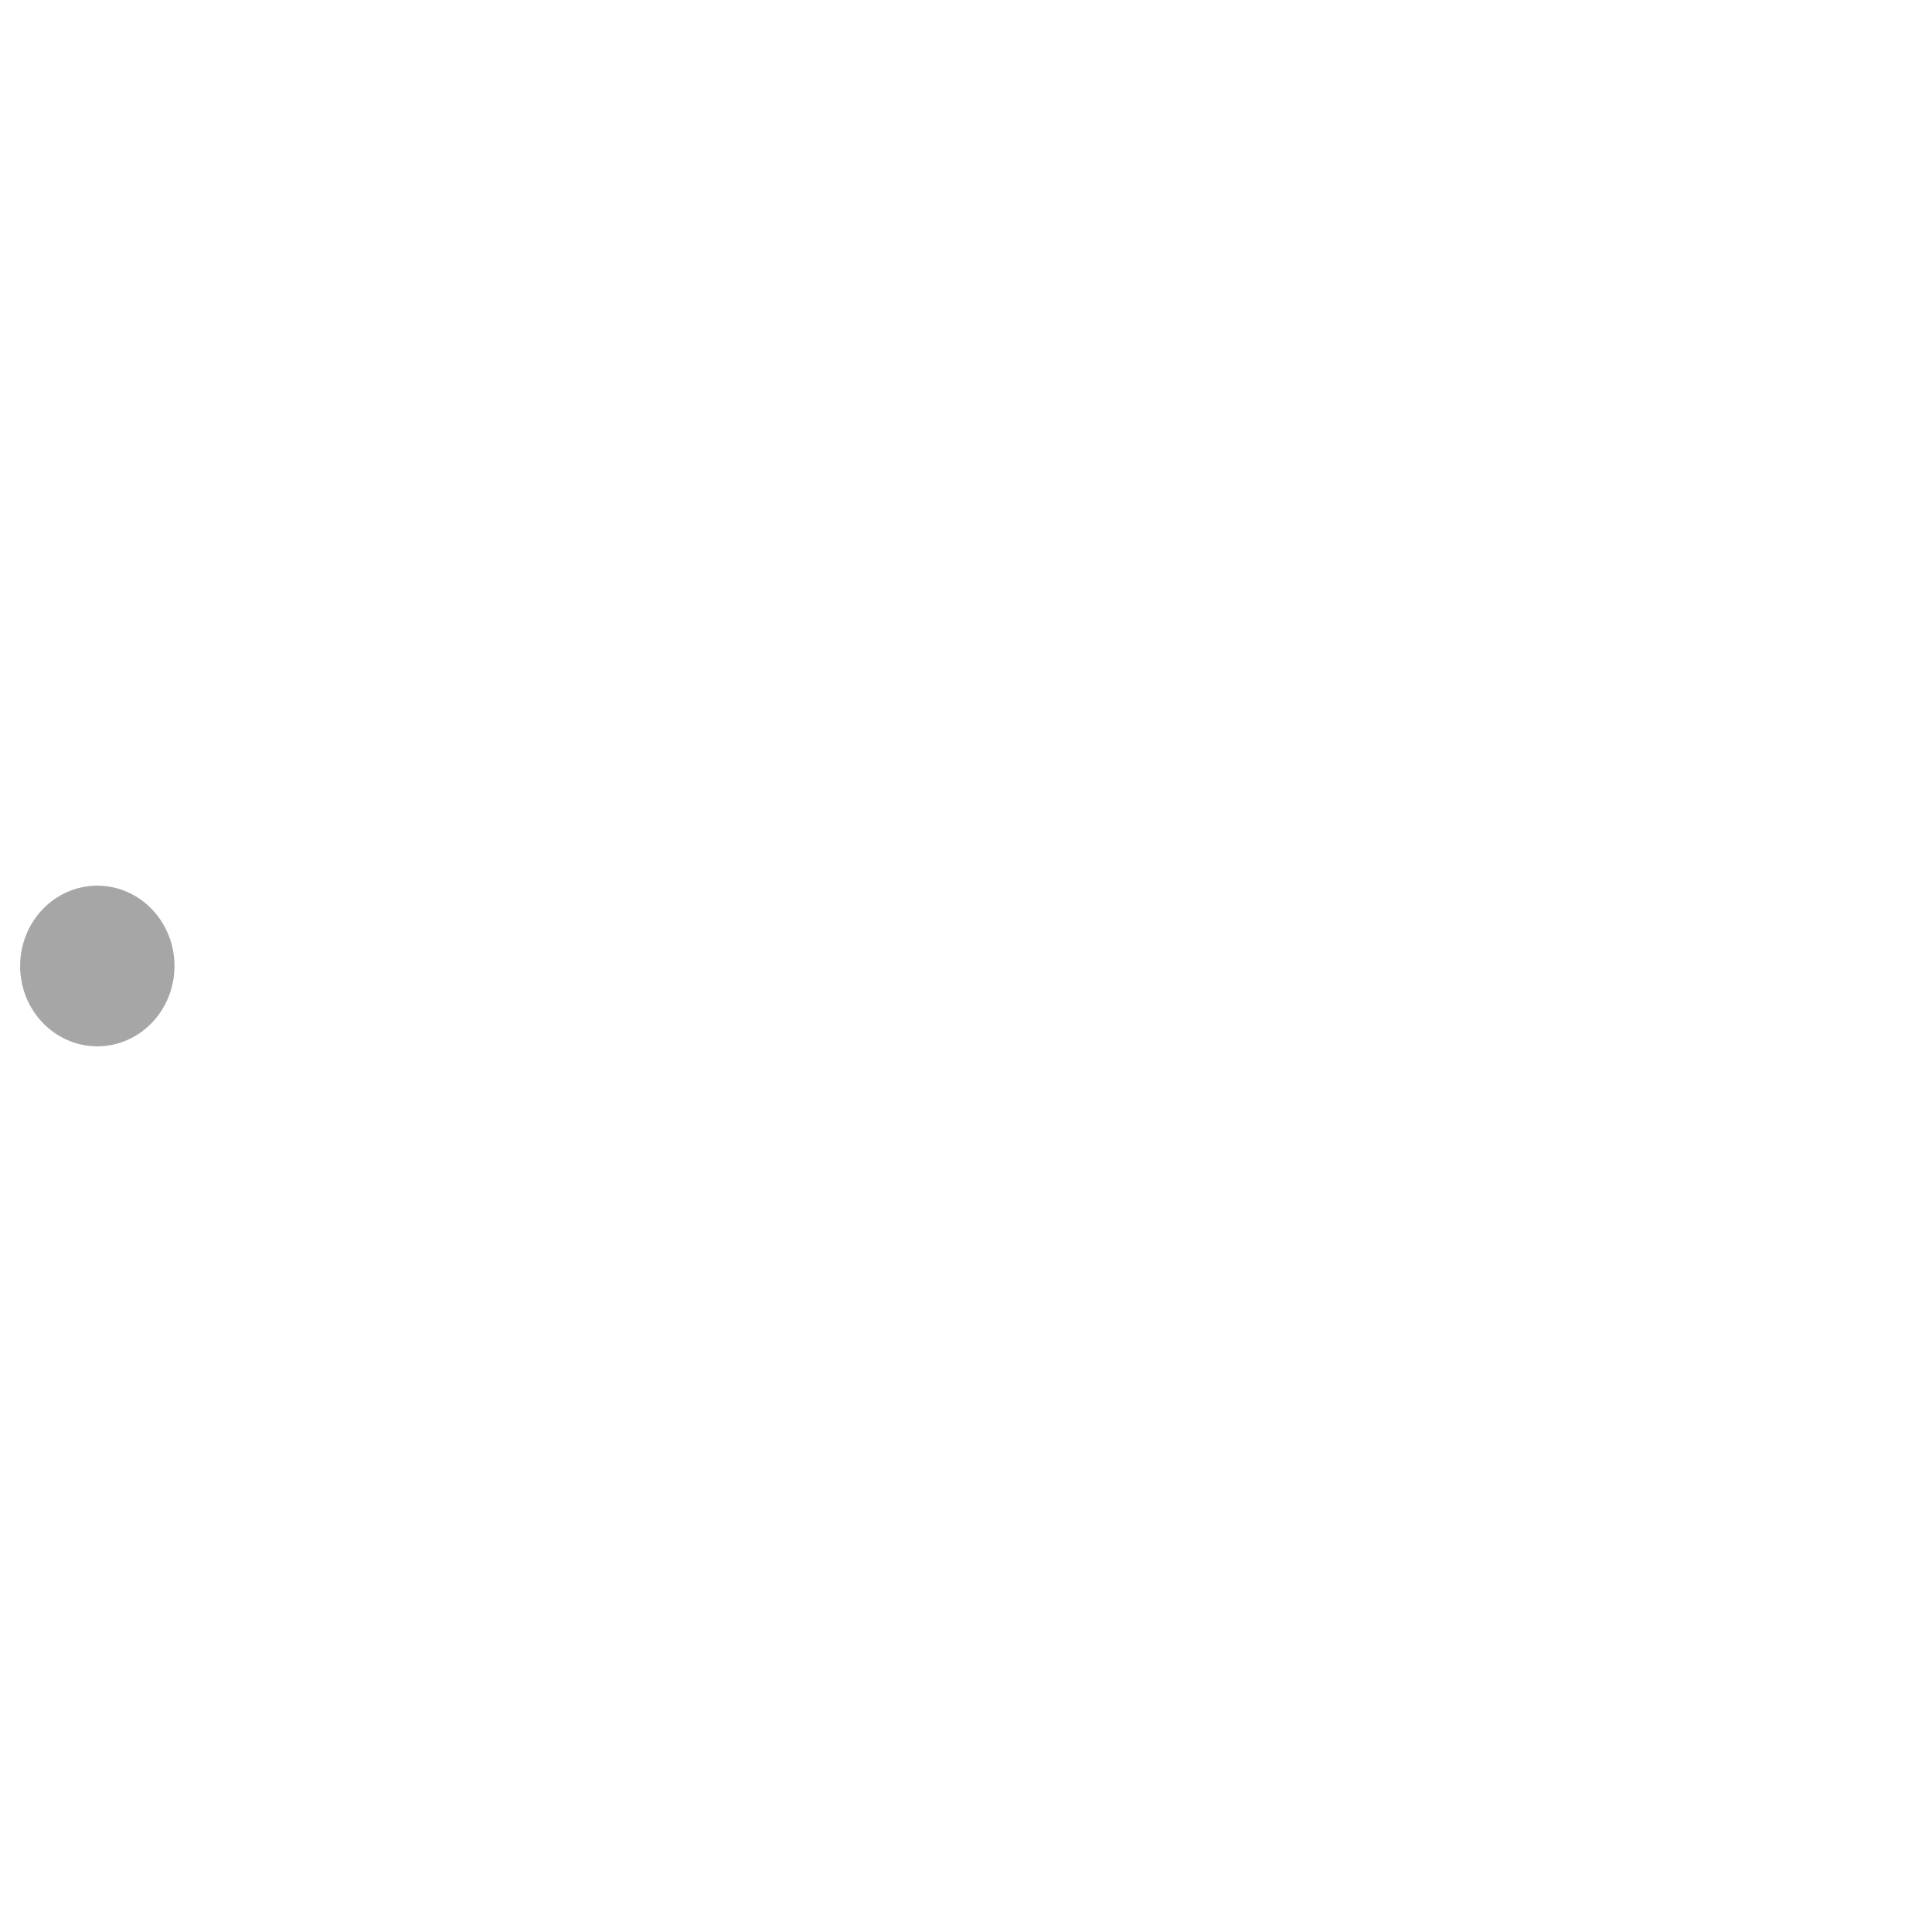
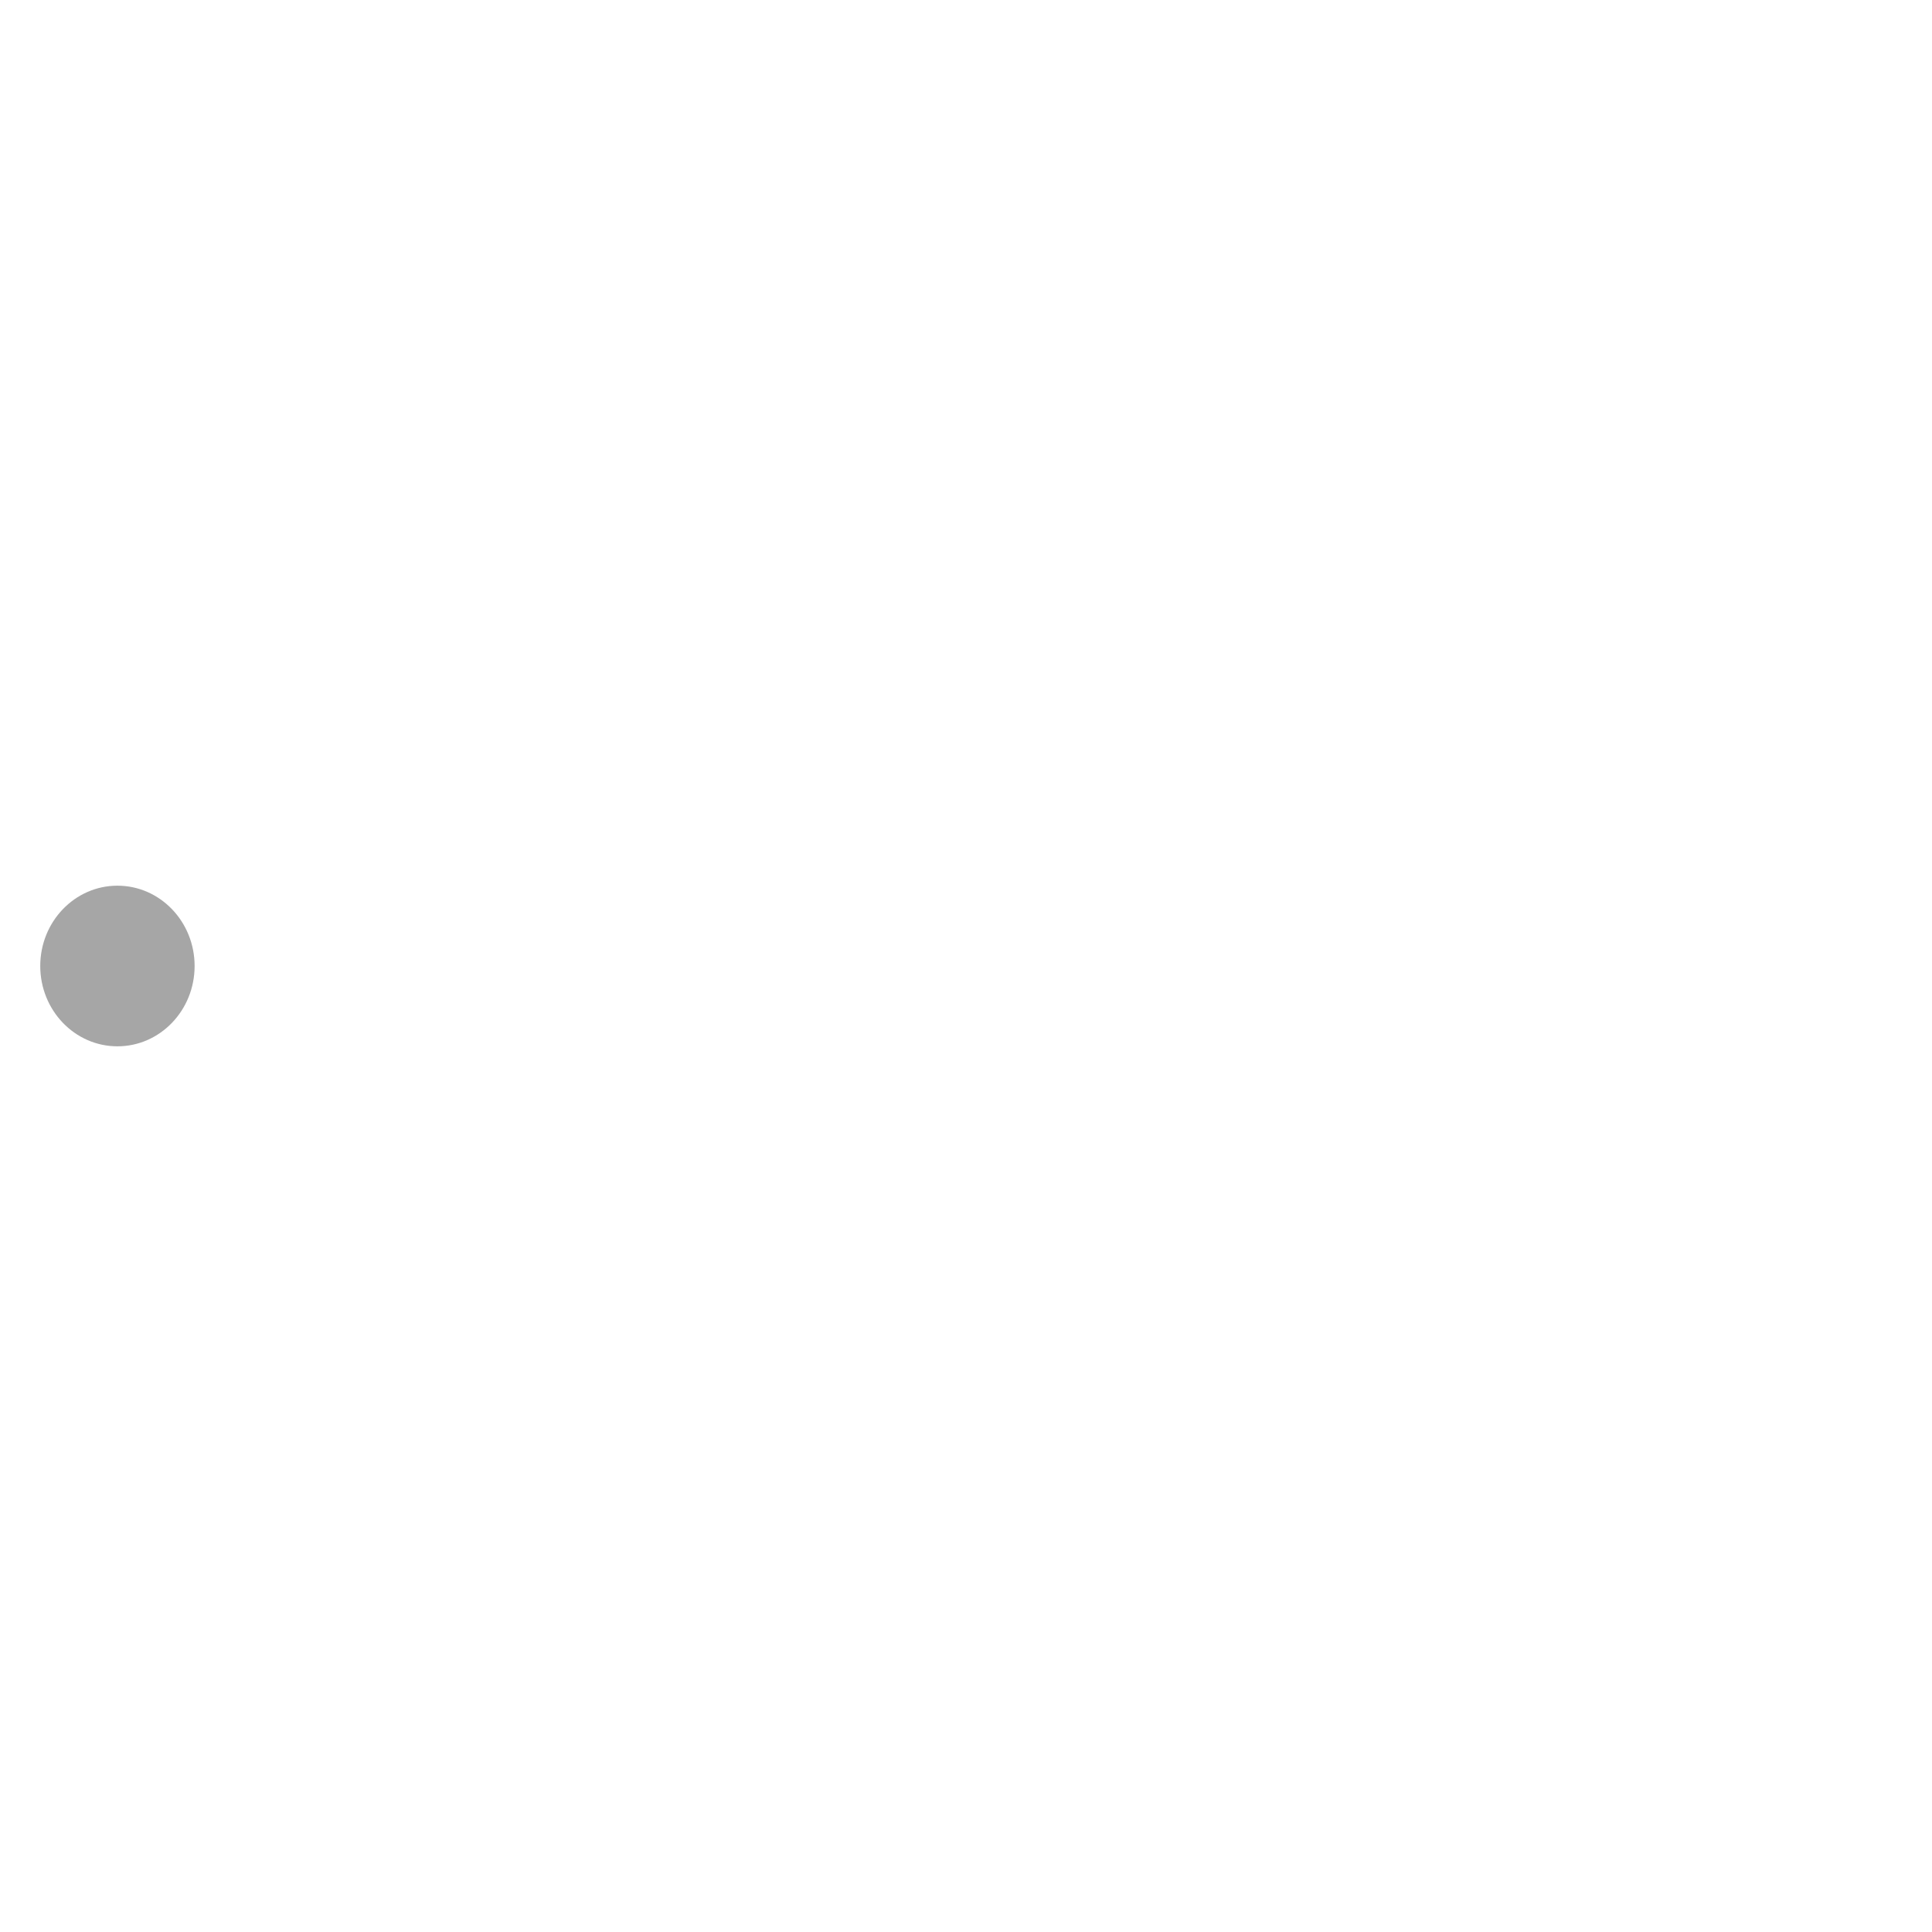
<svg xmlns="http://www.w3.org/2000/svg" width="96" height="96" id="svg11252" version="1.1">
  <defs id="defs11254" />
  <g id="layer1" style="display:inline">
    <g id="one">
      <rect y="0" x="0" height="96" width="96" id="rect4138" style="color:#000000;clip-rule:nonzero;display:inline;overflow:visible;visibility:visible;opacity:1;isolation:auto;mix-blend-mode:normal;color-interpolation:sRGB;color-interpolation-filters:linearRGB;solid-color:#000000;solid-opacity:1;fill:none;fill-opacity:1;fill-rule:nonzero;stroke:none;stroke-width:0.956;stroke-linecap:butt;stroke-linejoin:miter;stroke-miterlimit:4;stroke-dasharray:none;stroke-dashoffset:0;stroke-opacity:1;marker:none;marker-start:none;color-rendering:auto;image-rendering:auto;shape-rendering:auto;text-rendering:auto;enable-background:accumulate" />
-       <ellipse ry="3.991" rx="3.835" cy="48" cx="4.835" id="path3762-2" style="opacity:1;fill:#a6a6a6;fill-opacity:1;stroke:none;stroke-width:0.956;stroke-linecap:butt;stroke-linejoin:miter;stroke-miterlimit:4;stroke-dasharray:none;stroke-dashoffset:0;stroke-opacity:1;marker:none;marker-start:none" />
+       <ellipse ry="3.991" rx="3.835" cy="48" cx="5.835" id="path3762-2" style="opacity:1;fill:#a6a6a6;fill-opacity:1;stroke:none;stroke-width:0.956;stroke-linecap:butt;stroke-linejoin:miter;stroke-miterlimit:4;stroke-dasharray:none;stroke-dashoffset:0;stroke-opacity:1;marker:none;marker-start:none" />
    </g>
  </g>
  <g id="layer2" style="display:inline" />
  <g id="layer3" style="display:inline" />
  <g id="layer4" style="display:inline" />
</svg>
